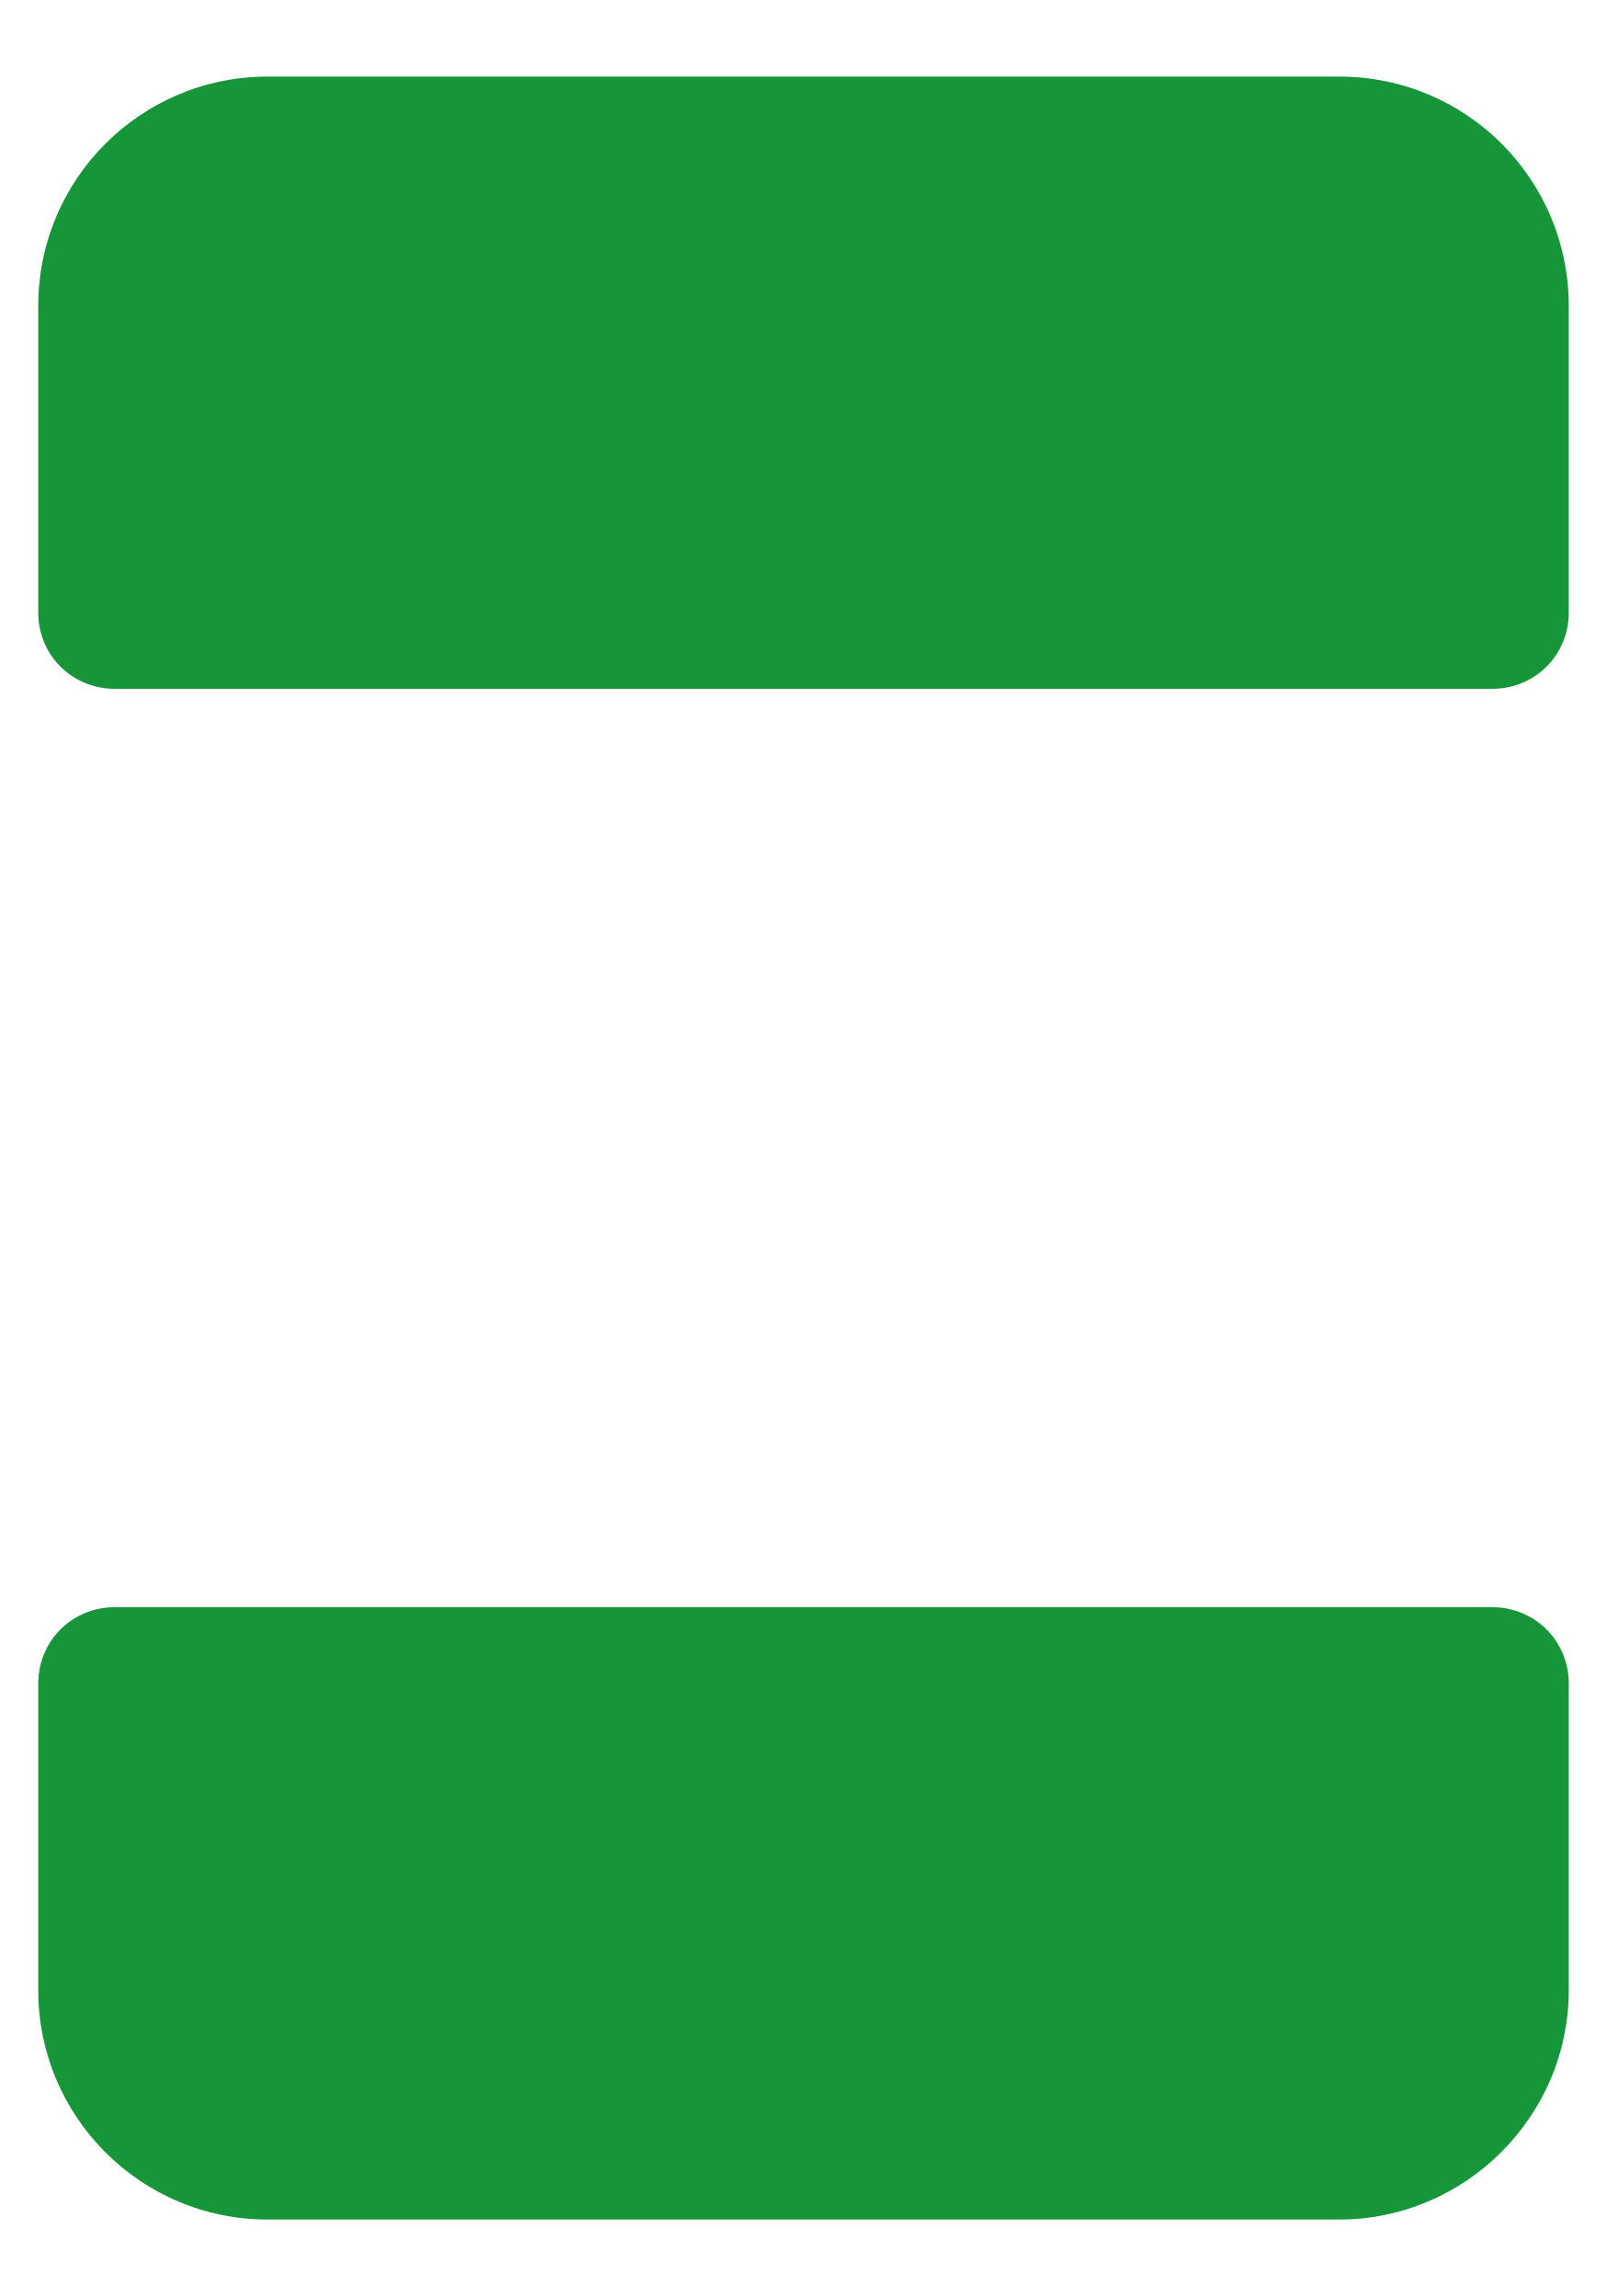
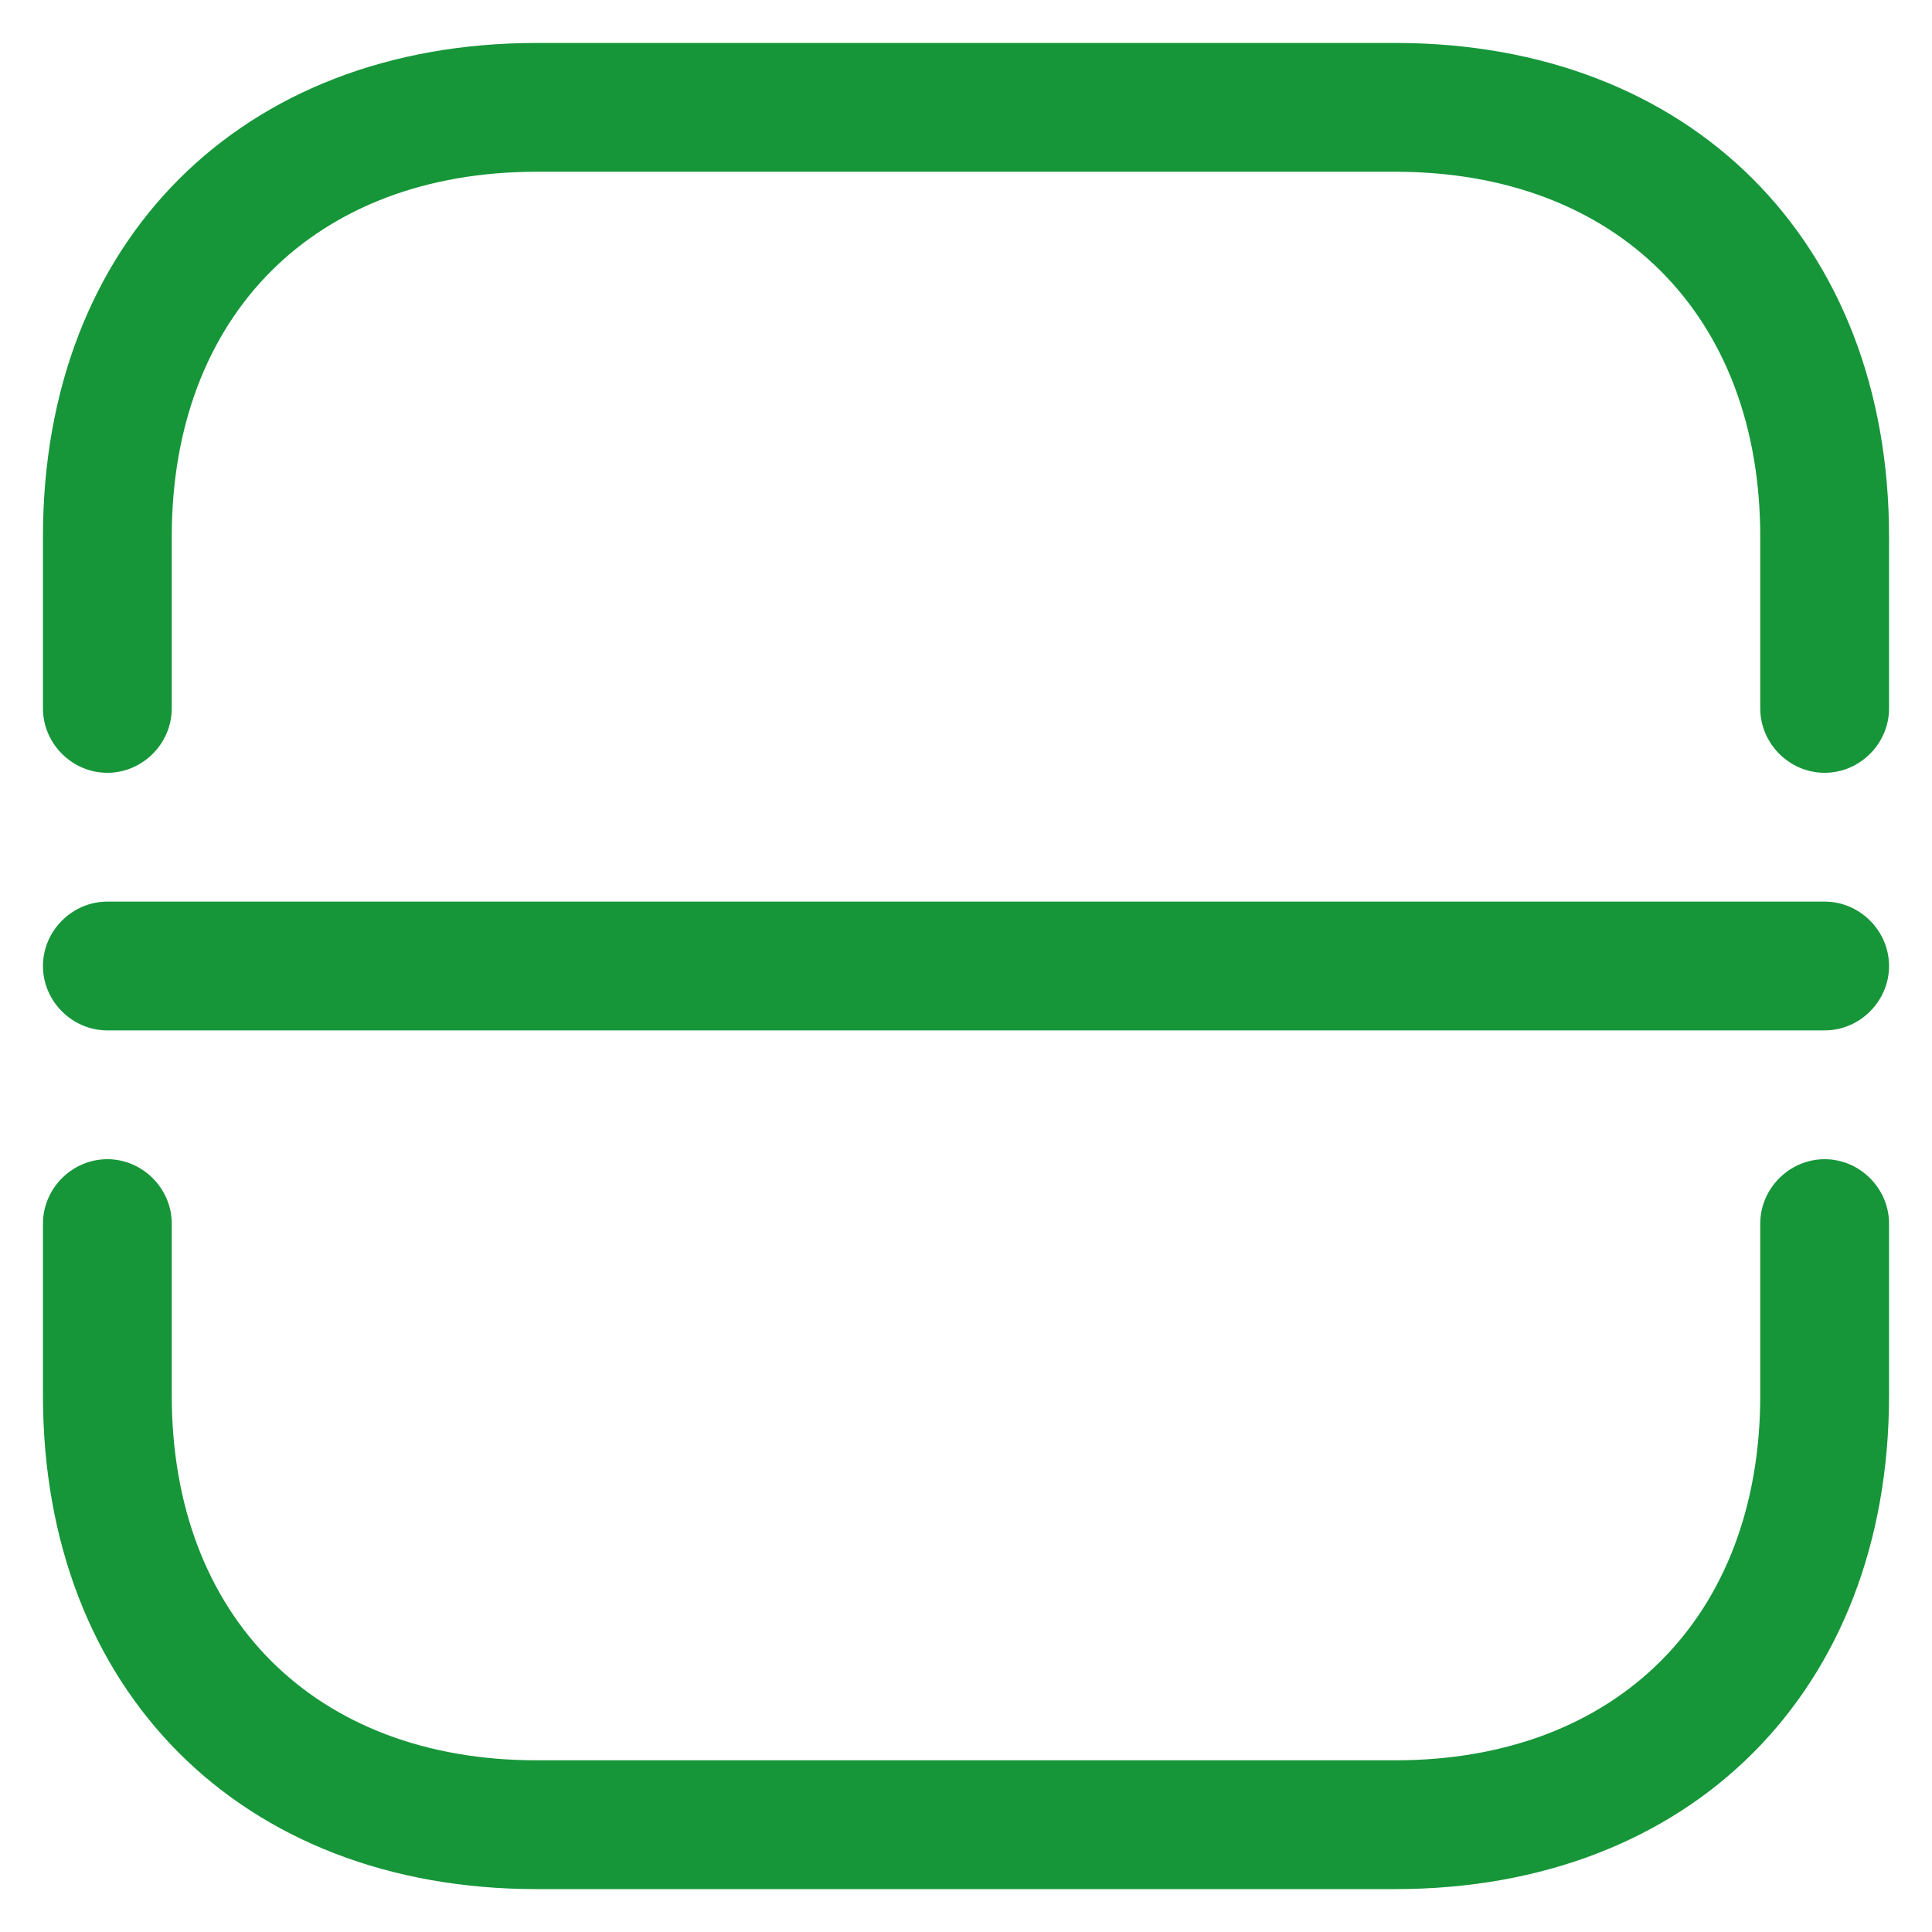
- <svg xmlns="http://www.w3.org/2000/svg" width="14" height="20" viewBox="0 0 14 20" fill="none">
-   <path d="M13 6H1C0.627 6 0.333 5.707 0.333 5.334V2.667C0.333 1.56 1.227 0.667 2.333 0.667H11.667C12.774 0.667 13.667 1.56 13.667 2.667V5.334C13.667 5.707 13.373 6 13 6ZM13 14H1C0.627 14 0.333 14.294 0.333 14.667V17.334C0.333 18.44 1.227 19.334 2.333 19.334H11.667C12.76 19.334 13.667 18.44 13.667 17.334V14.667C13.667 14.294 13.373 14 13 14Z" fill="#169639" />
+ <svg xmlns="http://www.w3.org/2000/svg" width="30" height="30" viewBox="0 0 30 30" fill="none">
+   <path d="M28.333 12C27.787 12 27.333 11.547 27.333 11V8.334C27.333 4.894 25.107 2.667 21.666 2.667H8.333C4.893 2.667 2.667 4.894 2.667 8.334V11C2.667 11.547 2.213 12 1.667 12C1.12 12 0.667 11.547 0.667 11V8.334C0.667 3.747 3.747 0.667 8.333 0.667H21.666C26.253 0.667 29.333 3.747 29.333 8.334V11C29.333 11.547 28.88 12 28.333 12ZM21.666 29.334H8.333C3.747 29.334 0.667 26.254 0.667 21.667V19C0.667 18.454 1.12 18 1.667 18C2.213 18 2.667 18.454 2.667 19V21.667C2.667 25.107 4.893 27.334 8.333 27.334H21.666C25.107 27.334 27.333 25.107 27.333 21.667V19C27.333 18.454 27.787 18 28.333 18C28.88 18 29.333 18.454 29.333 19V21.667C29.333 26.254 26.253 29.334 21.666 29.334ZM28.333 16H1.667C1.12 16 0.667 15.547 0.667 15C0.667 14.454 1.12 14 1.667 14H28.333C28.88 14 29.333 14.454 29.333 15C29.333 15.547 28.88 16 28.333 16Z" fill="#169639" />
</svg>
